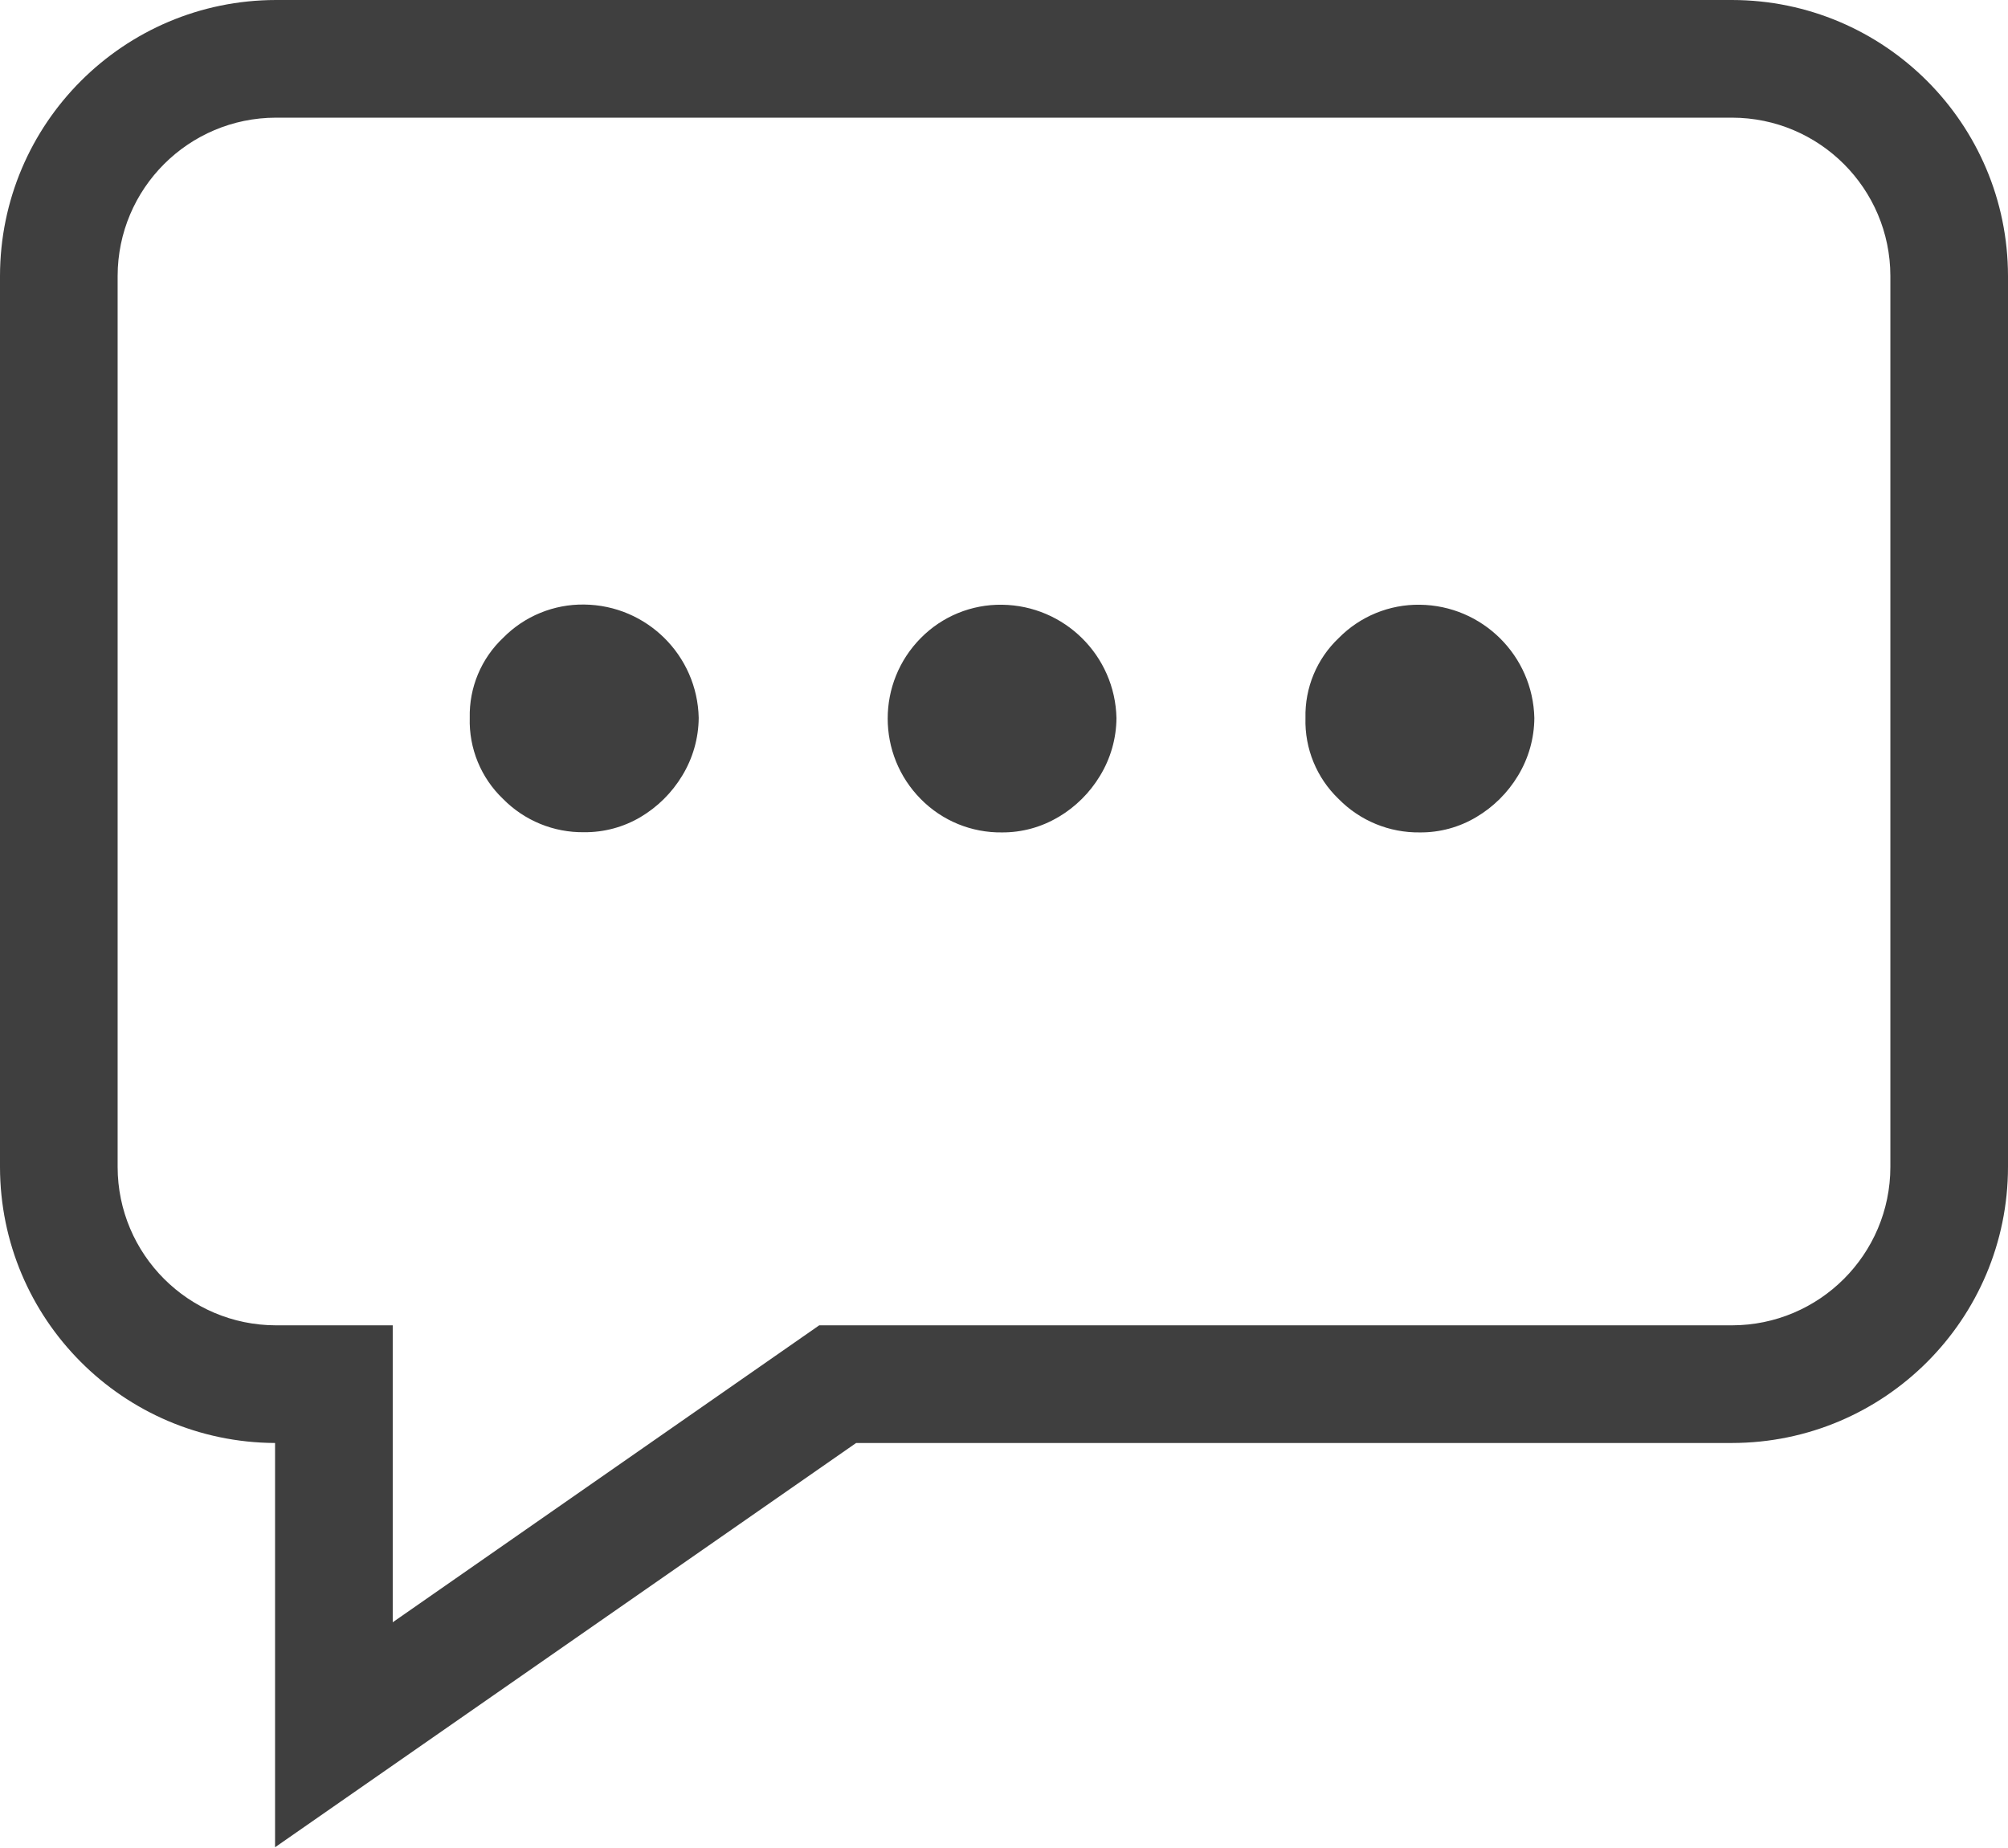
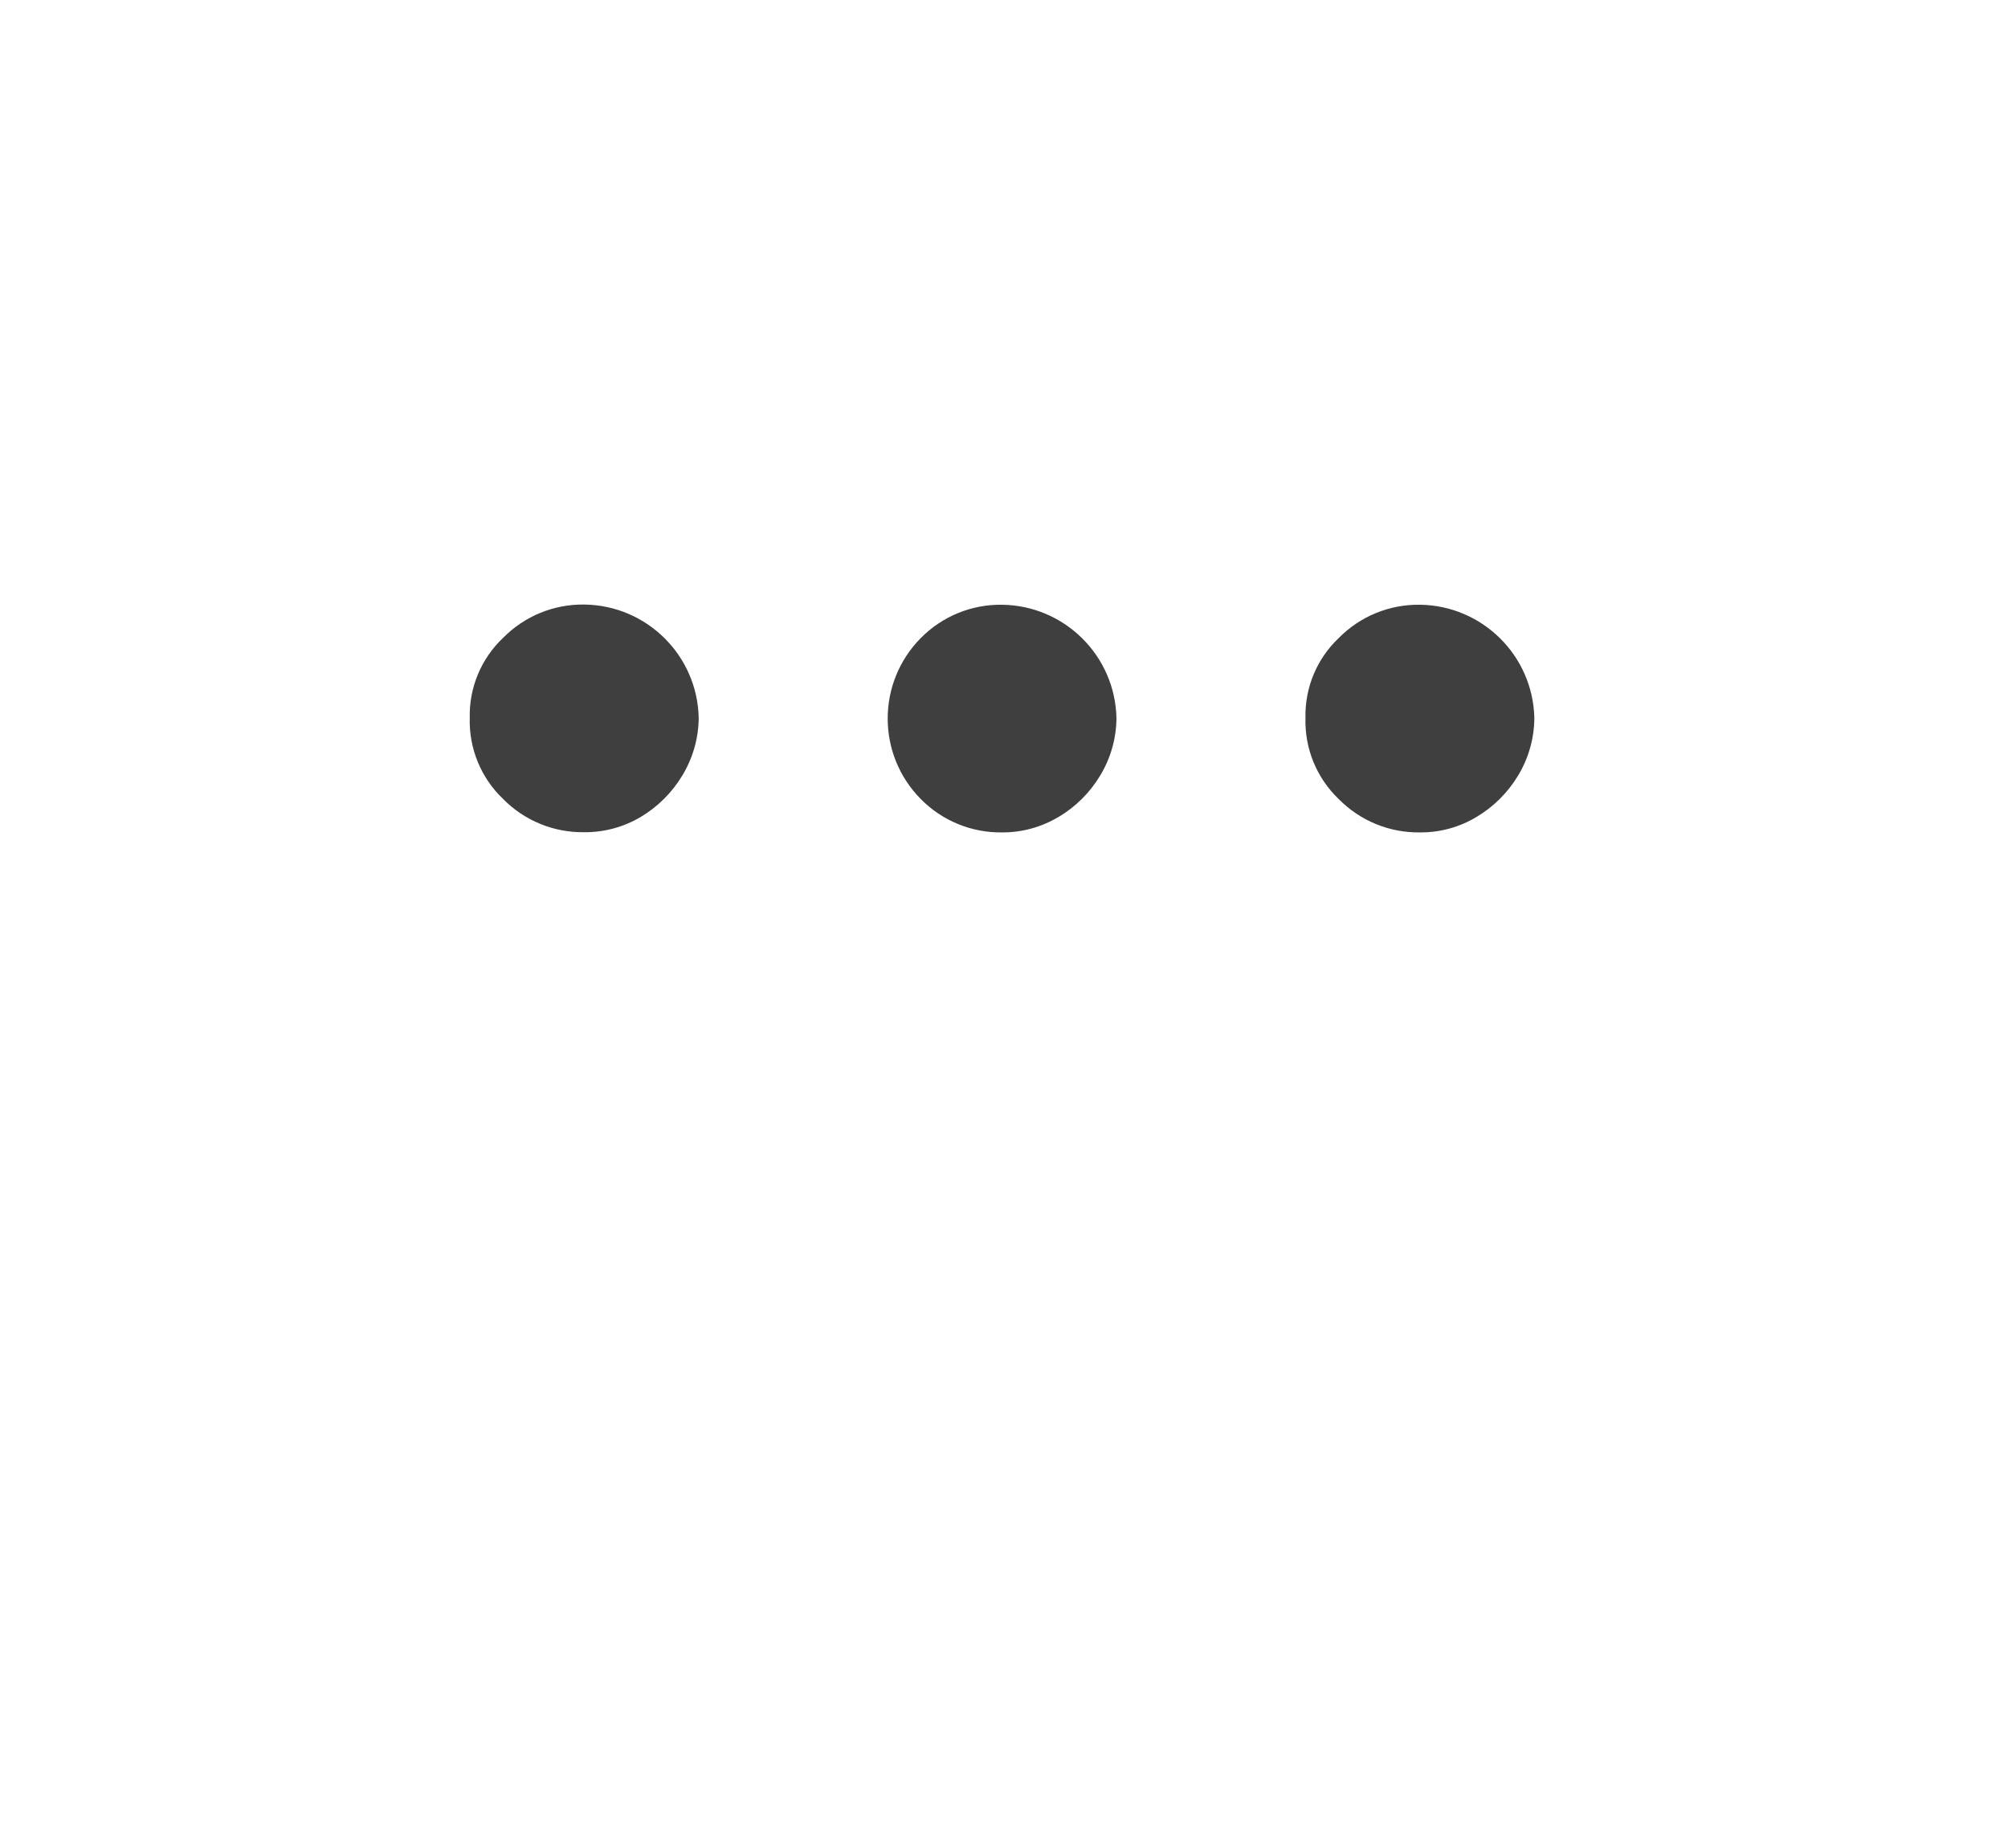
- <svg xmlns="http://www.w3.org/2000/svg" id="Layer_1" data-name="Layer 1" viewBox="0 0 508.68 468">
+ <svg xmlns="http://www.w3.org/2000/svg" viewBox="0 0 508.68 468">
  <defs>
-     <style>.cls-1,.cls-2{fill:#3f3f3f;}.cls-2{fill-rule:evenodd;}</style>
+     <style>.cls-2{fill:#3f3f3f;}.cls-2{fill-rule:evenodd;}</style>
  </defs>
-   <path class="cls-1" d="M438.75,0H69.93A70,70,0,0,0,0,69.93V295.64a70,70,0,0,0,69.68,69.94V468l147.2-102.42H438.75a70,70,0,0,0,69.93-69.94V69.93A70,70,0,0,0,438.75,0Zm40.13,295.64a40.17,40.17,0,0,1-40.13,40.13H207.53L99.49,411V335.77H69.93A40.17,40.17,0,0,1,29.8,295.64V69.93A40.16,40.16,0,0,1,69.93,29.81H438.75a40.16,40.16,0,0,1,40.13,40.12Z" />
-   <path id="_..." data-name=" ..." class="cls-2" d="M162.27,207a30.59,30.59,0,0,0,10.54-10.46A28.58,28.58,0,0,0,177,181.87a29.34,29.34,0,0,0-29-28.71,28.26,28.26,0,0,0-20.53,8.42A27,27,0,0,0,119,181.87a27.27,27.27,0,0,0,8.44,20.54A28.24,28.24,0,0,0,148,210.84,27.54,27.54,0,0,0,162.27,207Zm105.86,0a30.33,30.33,0,0,0,10.54-10.46,28.48,28.48,0,0,0,4.16-14.62,29.36,29.36,0,0,0-29-28.71,28.31,28.31,0,0,0-20.55,8.42,29,29,0,0,0,0,40.83,28.32,28.32,0,0,0,20.55,8.43A27.53,27.53,0,0,0,268.1,207ZM374,207a30.42,30.42,0,0,0,10.54-10.46,28.47,28.47,0,0,0,4.15-14.62,29.36,29.36,0,0,0-29-28.71,28.27,28.27,0,0,0-20.54,8.42,27,27,0,0,0-8.44,20.29,27.31,27.31,0,0,0,8.44,20.54,28.28,28.28,0,0,0,20.54,8.43A27.37,27.37,0,0,0,374,207Z" />
+   <path class="cls-2" d="M162.27,207a30.59,30.59,0,0,0,10.54-10.46A28.58,28.58,0,0,0,177,181.87a29.34,29.34,0,0,0-29-28.71,28.26,28.26,0,0,0-20.53,8.42A27,27,0,0,0,119,181.87a27.27,27.27,0,0,0,8.44,20.54A28.24,28.24,0,0,0,148,210.84,27.54,27.54,0,0,0,162.27,207Zm105.86,0a30.33,30.33,0,0,0,10.54-10.46,28.48,28.48,0,0,0,4.16-14.62,29.36,29.36,0,0,0-29-28.71,28.31,28.31,0,0,0-20.55,8.42,29,29,0,0,0,0,40.83,28.32,28.32,0,0,0,20.55,8.43A27.53,27.53,0,0,0,268.1,207ZM374,207a30.42,30.42,0,0,0,10.54-10.46,28.47,28.47,0,0,0,4.15-14.62,29.36,29.36,0,0,0-29-28.71,28.27,28.27,0,0,0-20.54,8.42,27,27,0,0,0-8.44,20.29,27.31,27.31,0,0,0,8.44,20.54,28.28,28.28,0,0,0,20.54,8.43A27.37,27.37,0,0,0,374,207Z" />
</svg>
